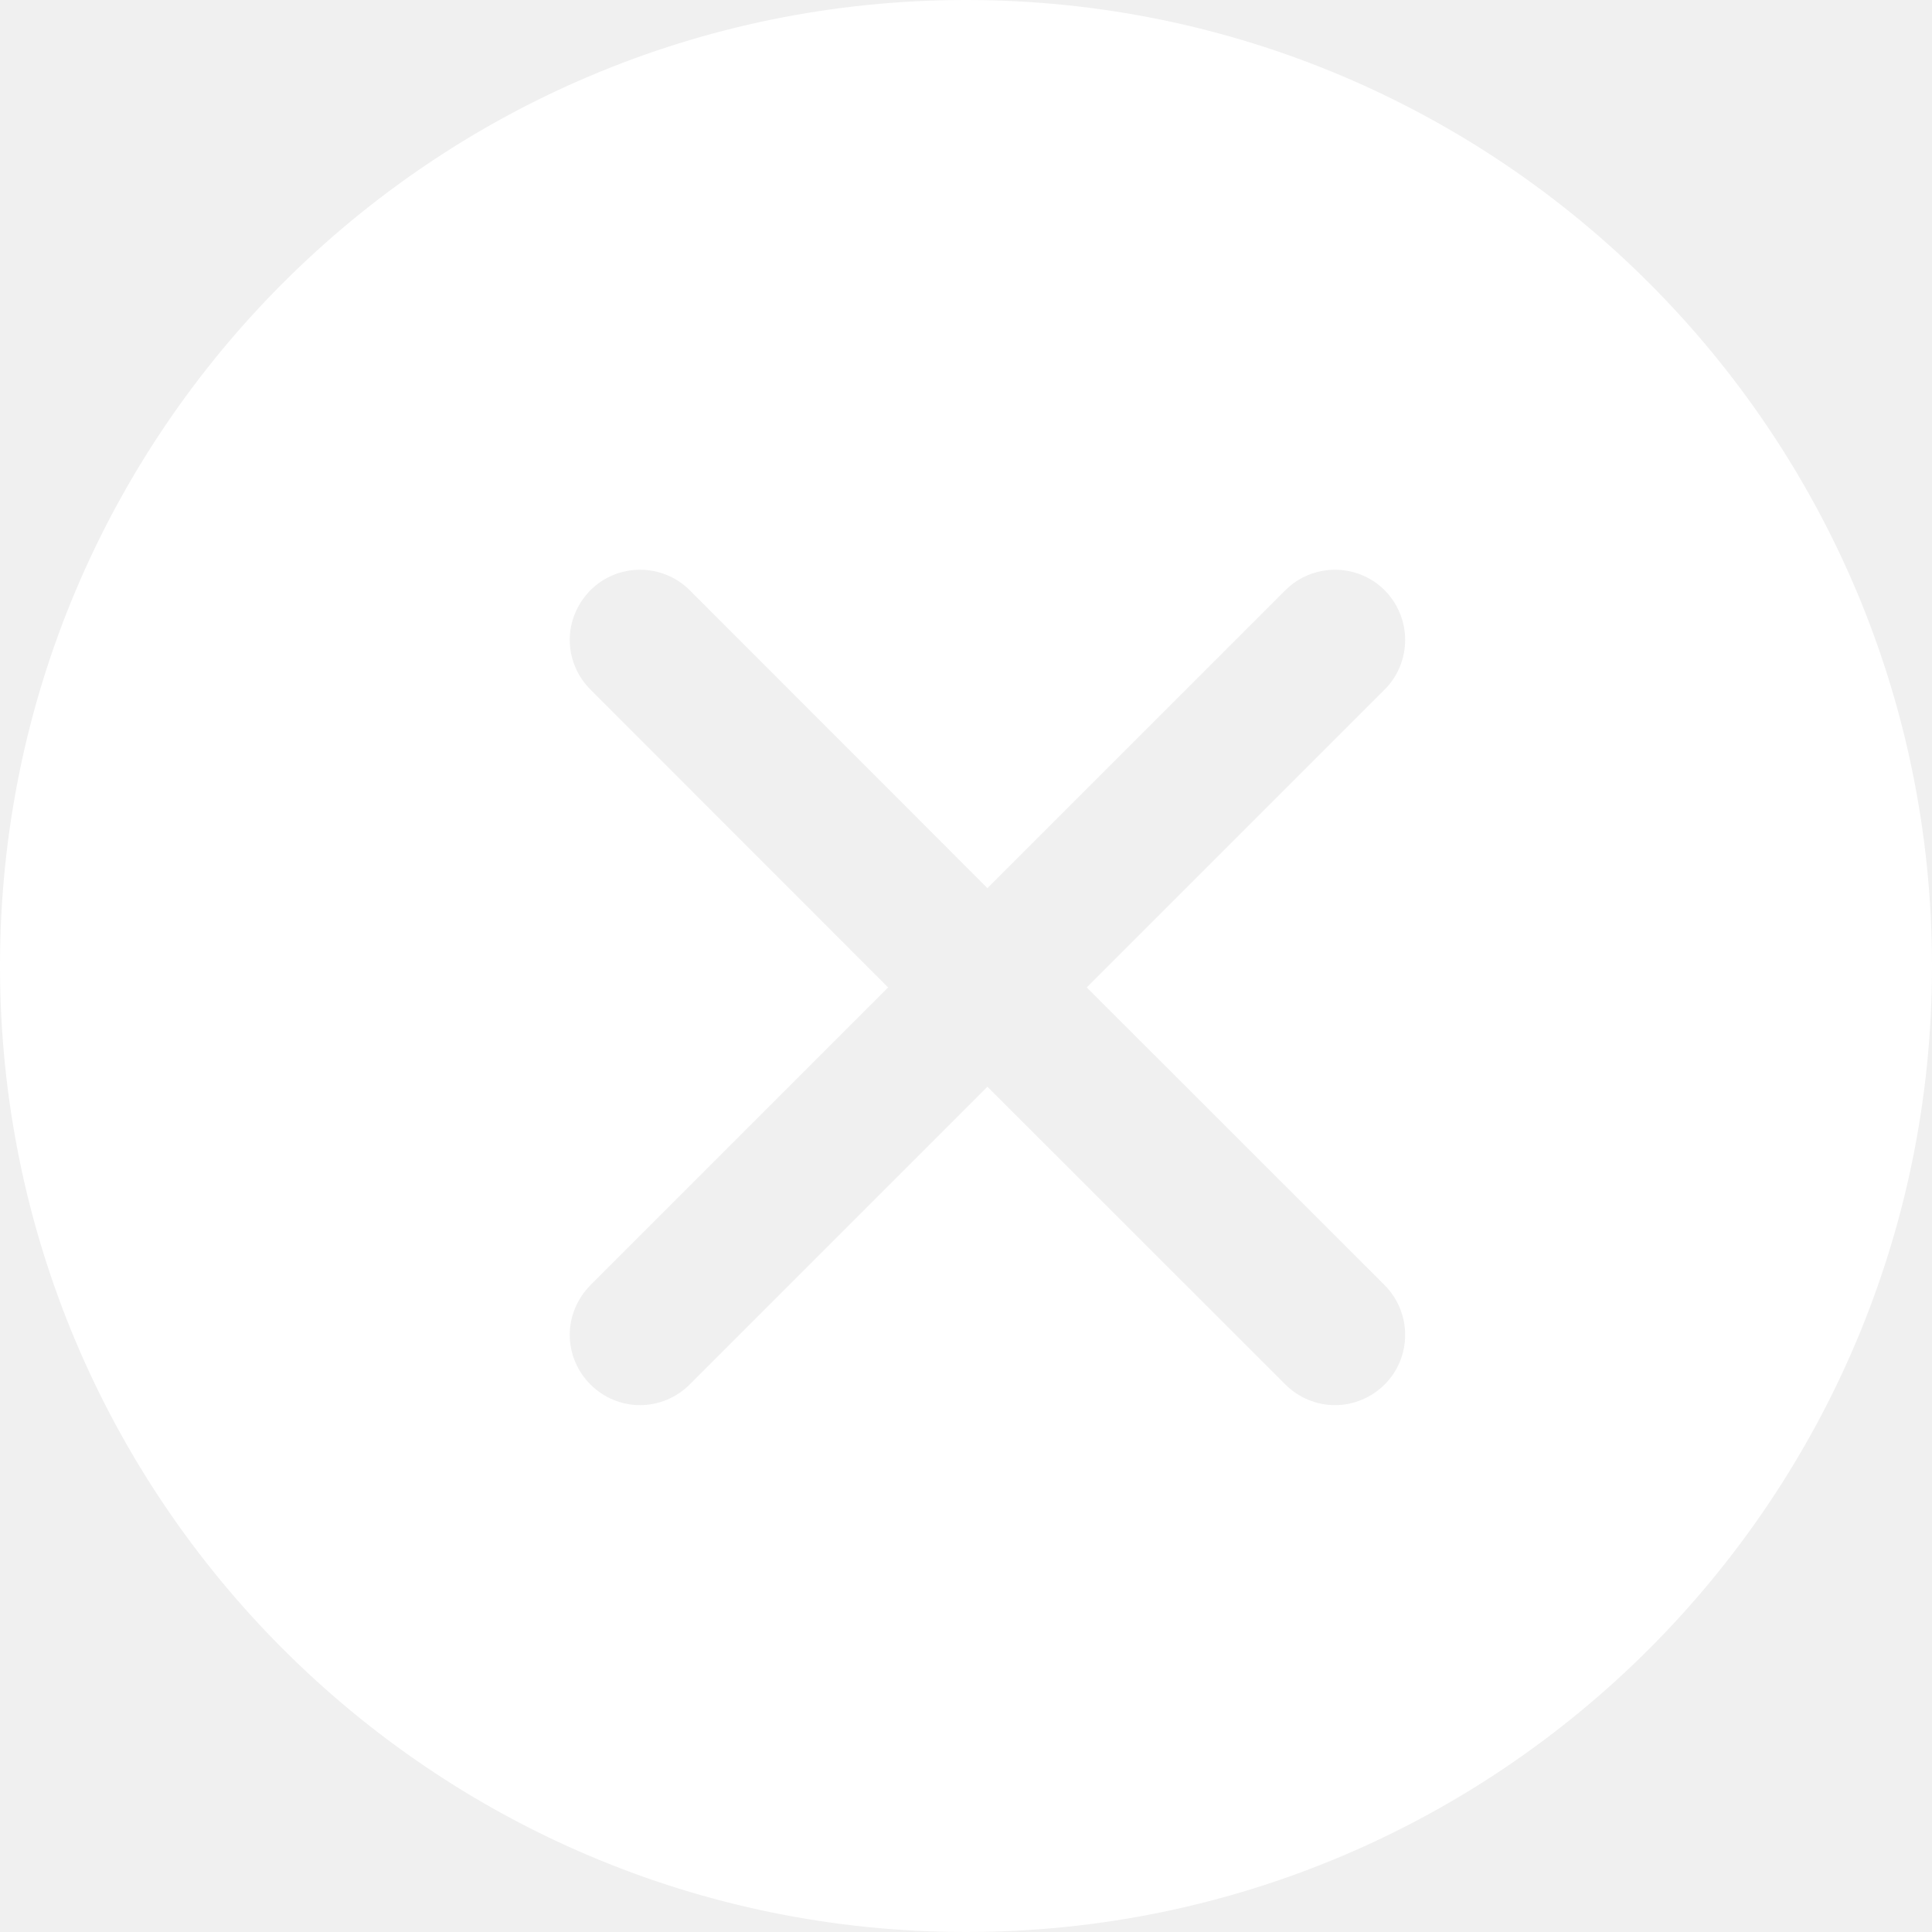
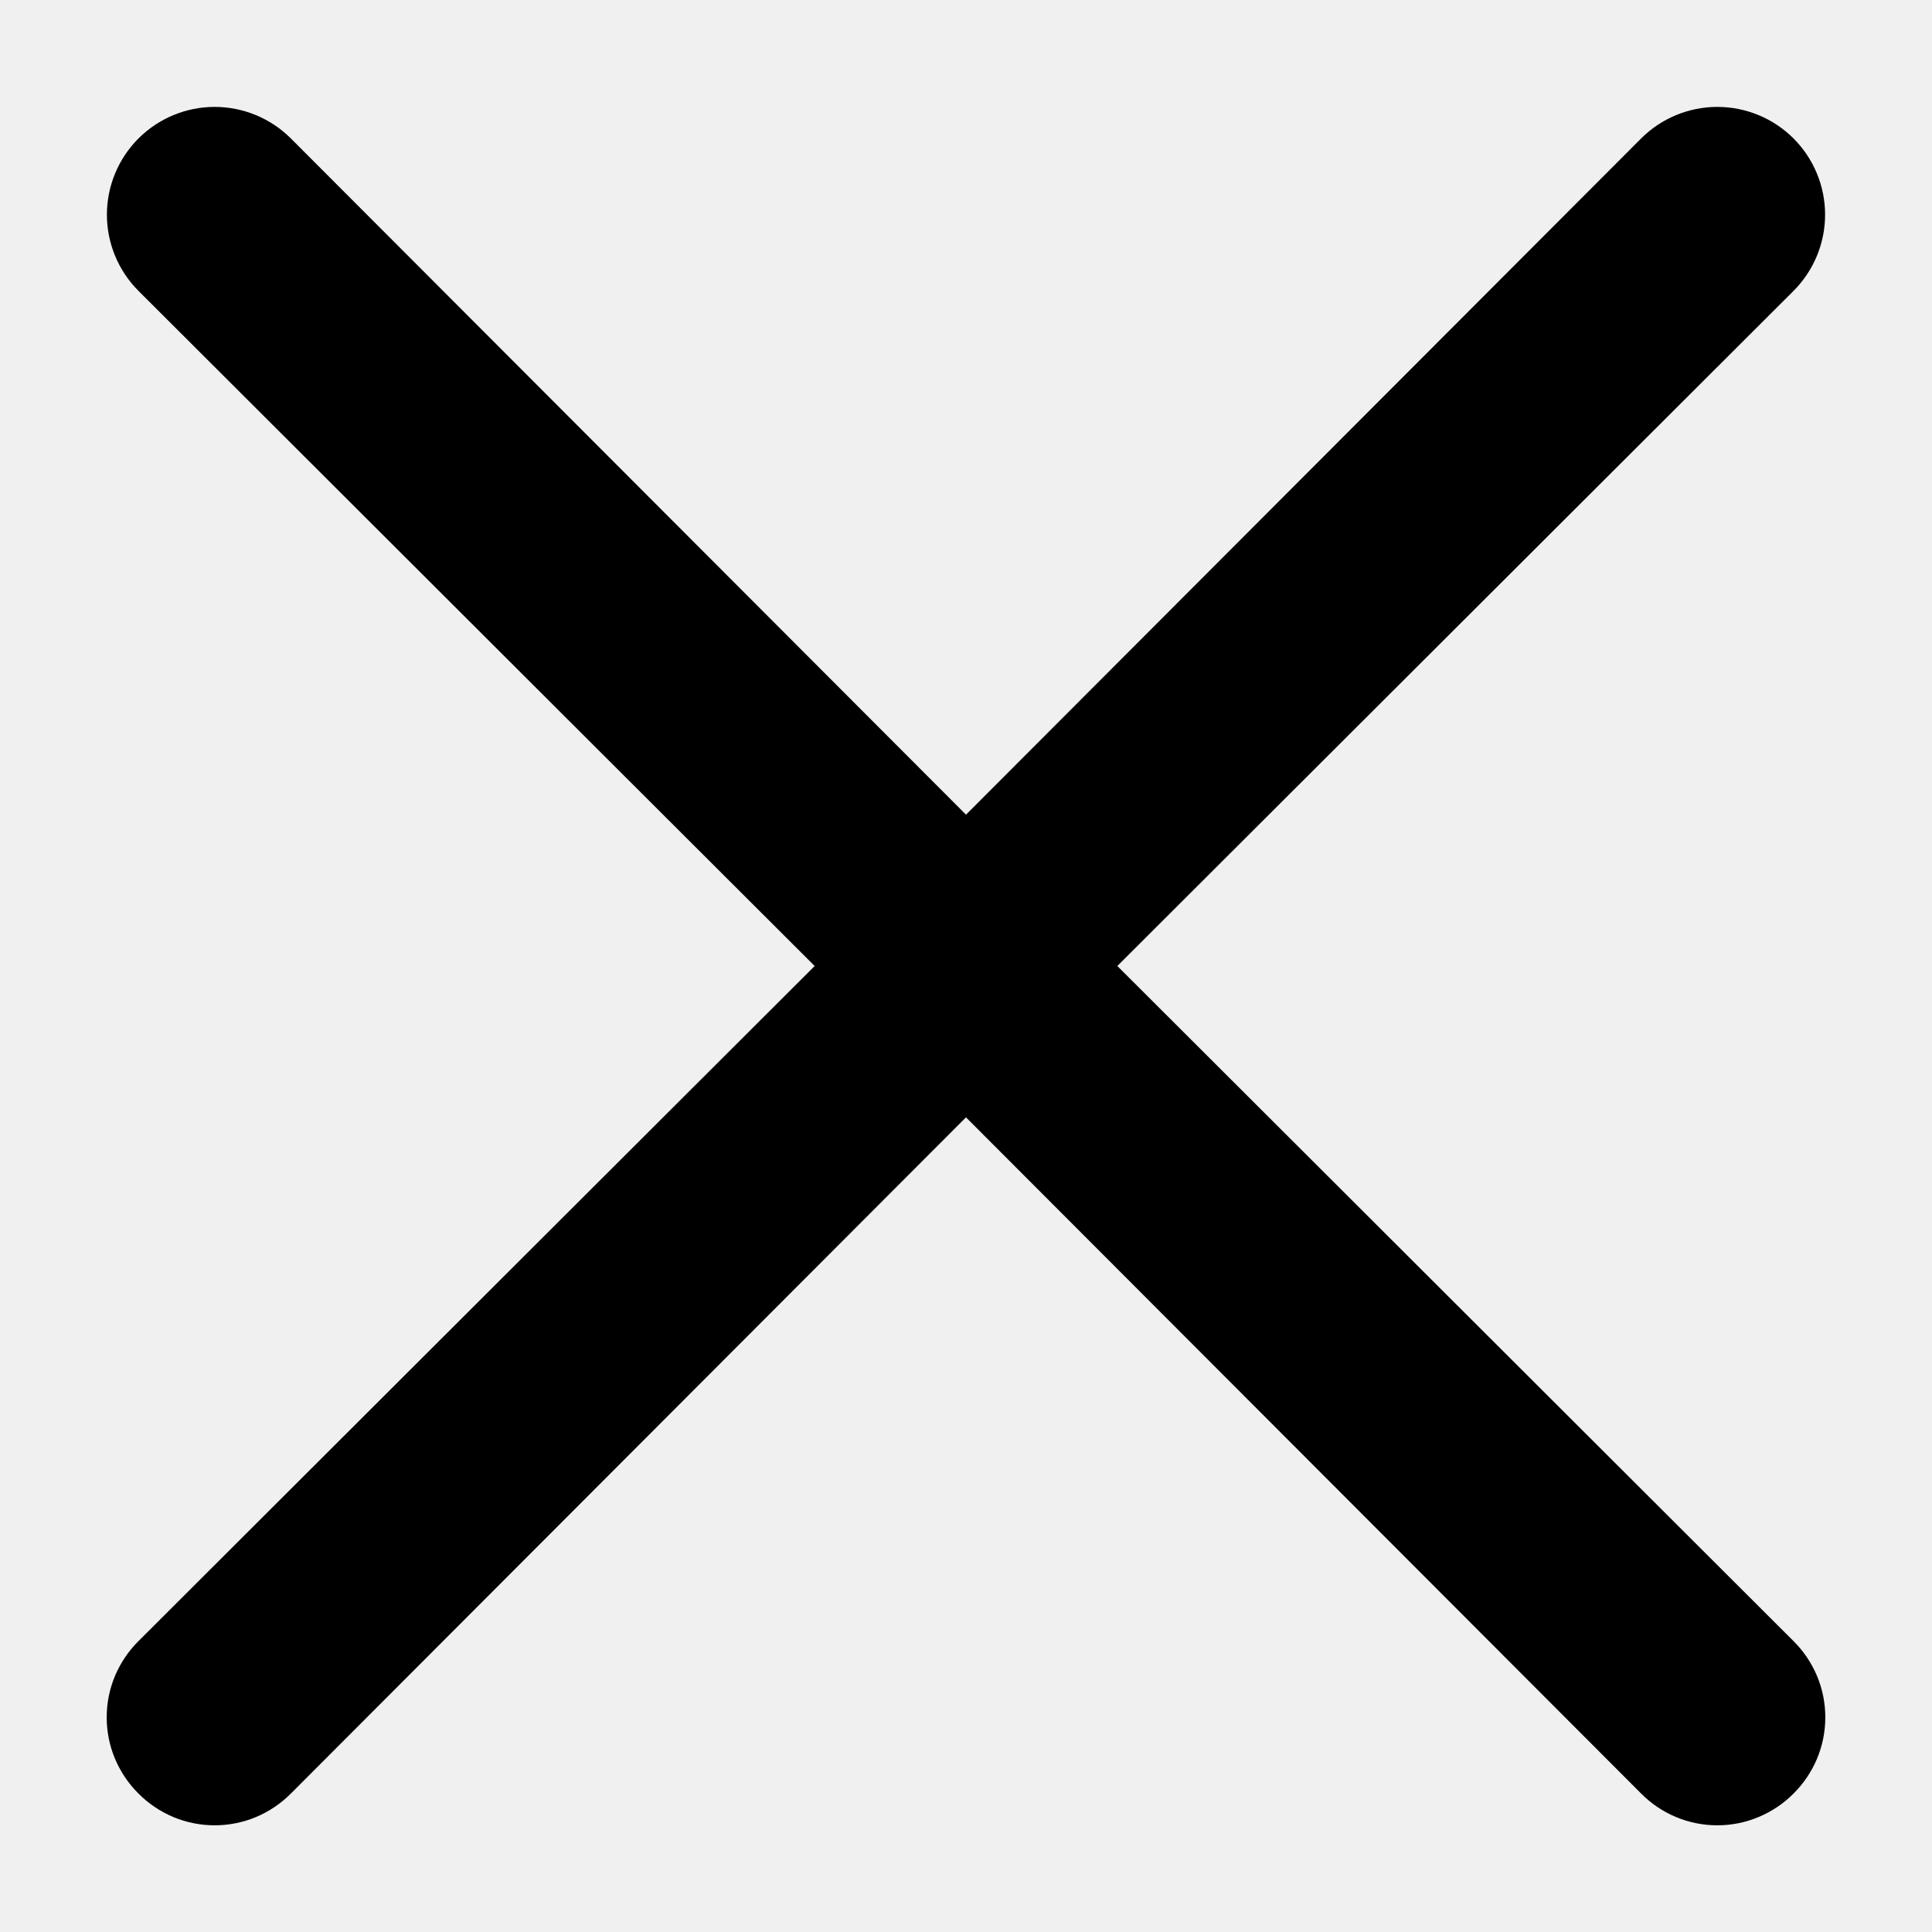
- <svg xmlns="http://www.w3.org/2000/svg" width="10" height="10" viewBox="0 0 10 10" fill="none">
-   <path fill-rule="evenodd" clip-rule="evenodd" d="M5 10C7.761 10 10 7.761 10 5C10 2.239 7.761 0 5 0C2.239 0 0 2.239 0 5C0 7.761 2.239 10 5 10ZM5.625 5.111L7.167 6.652C7.235 6.721 7.273 6.813 7.273 6.909C7.273 7.006 7.235 7.098 7.167 7.166C7.099 7.234 7.006 7.273 6.91 7.273C6.813 7.273 6.721 7.234 6.653 7.166L5.111 5.625L3.57 7.166C3.502 7.234 3.409 7.273 3.313 7.273C3.216 7.273 3.124 7.234 3.056 7.166C2.988 7.098 2.949 7.006 2.949 6.909C2.949 6.813 2.988 6.721 3.056 6.652L4.597 5.111L3.056 3.569C2.988 3.501 2.949 3.409 2.949 3.312C2.949 3.216 2.988 3.124 3.056 3.055C3.124 2.987 3.216 2.949 3.313 2.949C3.409 2.949 3.502 2.987 3.57 3.055L5.111 4.597L6.653 3.055C6.721 2.987 6.813 2.949 6.91 2.949C7.006 2.949 7.099 2.987 7.167 3.055C7.235 3.124 7.273 3.216 7.273 3.312C7.273 3.409 7.235 3.501 7.167 3.569L5.625 5.111Z" fill="white" />
+ <svg xmlns="http://www.w3.org/2000/svg" width="18" height="18" viewBox="0 0 18 18" fill="none">
+   <path d="M10.41 9L16.71 2.71C16.898 2.522 17.004 2.266 17.004 2C17.004 1.734 16.898 1.478 16.71 1.29C16.522 1.102 16.266 0.996 16 0.996C15.734 0.996 15.478 1.102 15.29 1.29L9 7.59L2.71 1.29C2.522 1.102 2.266 0.996 2 0.996C1.734 0.996 1.478 1.102 1.29 1.29C1.102 1.478 0.996 1.734 0.996 2C0.996 2.266 1.102 2.522 1.29 2.71L7.59 9L1.29 15.29C1.196 15.383 1.122 15.494 1.071 15.615C1.02 15.737 0.994 15.868 0.994 16C0.994 16.132 1.02 16.263 1.071 16.385C1.122 16.506 1.196 16.617 1.29 16.71C1.383 16.804 1.494 16.878 1.615 16.929C1.737 16.98 1.868 17.006 2 17.006C2.132 17.006 2.263 16.98 2.385 16.929C2.506 16.878 2.617 16.804 2.71 16.71L9 10.41L15.29 16.71C15.383 16.804 15.493 16.878 15.615 16.929C15.737 16.98 15.868 17.006 16 17.006C16.132 17.006 16.263 16.98 16.384 16.929C16.506 16.878 16.617 16.804 16.71 16.71C16.804 16.617 16.878 16.506 16.929 16.385C16.98 16.263 17.006 16.132 17.006 16C17.006 15.868 16.98 15.737 16.929 15.615C16.878 15.494 16.804 15.383 16.71 15.29L10.41 9Z" fill="black" />
</svg>
